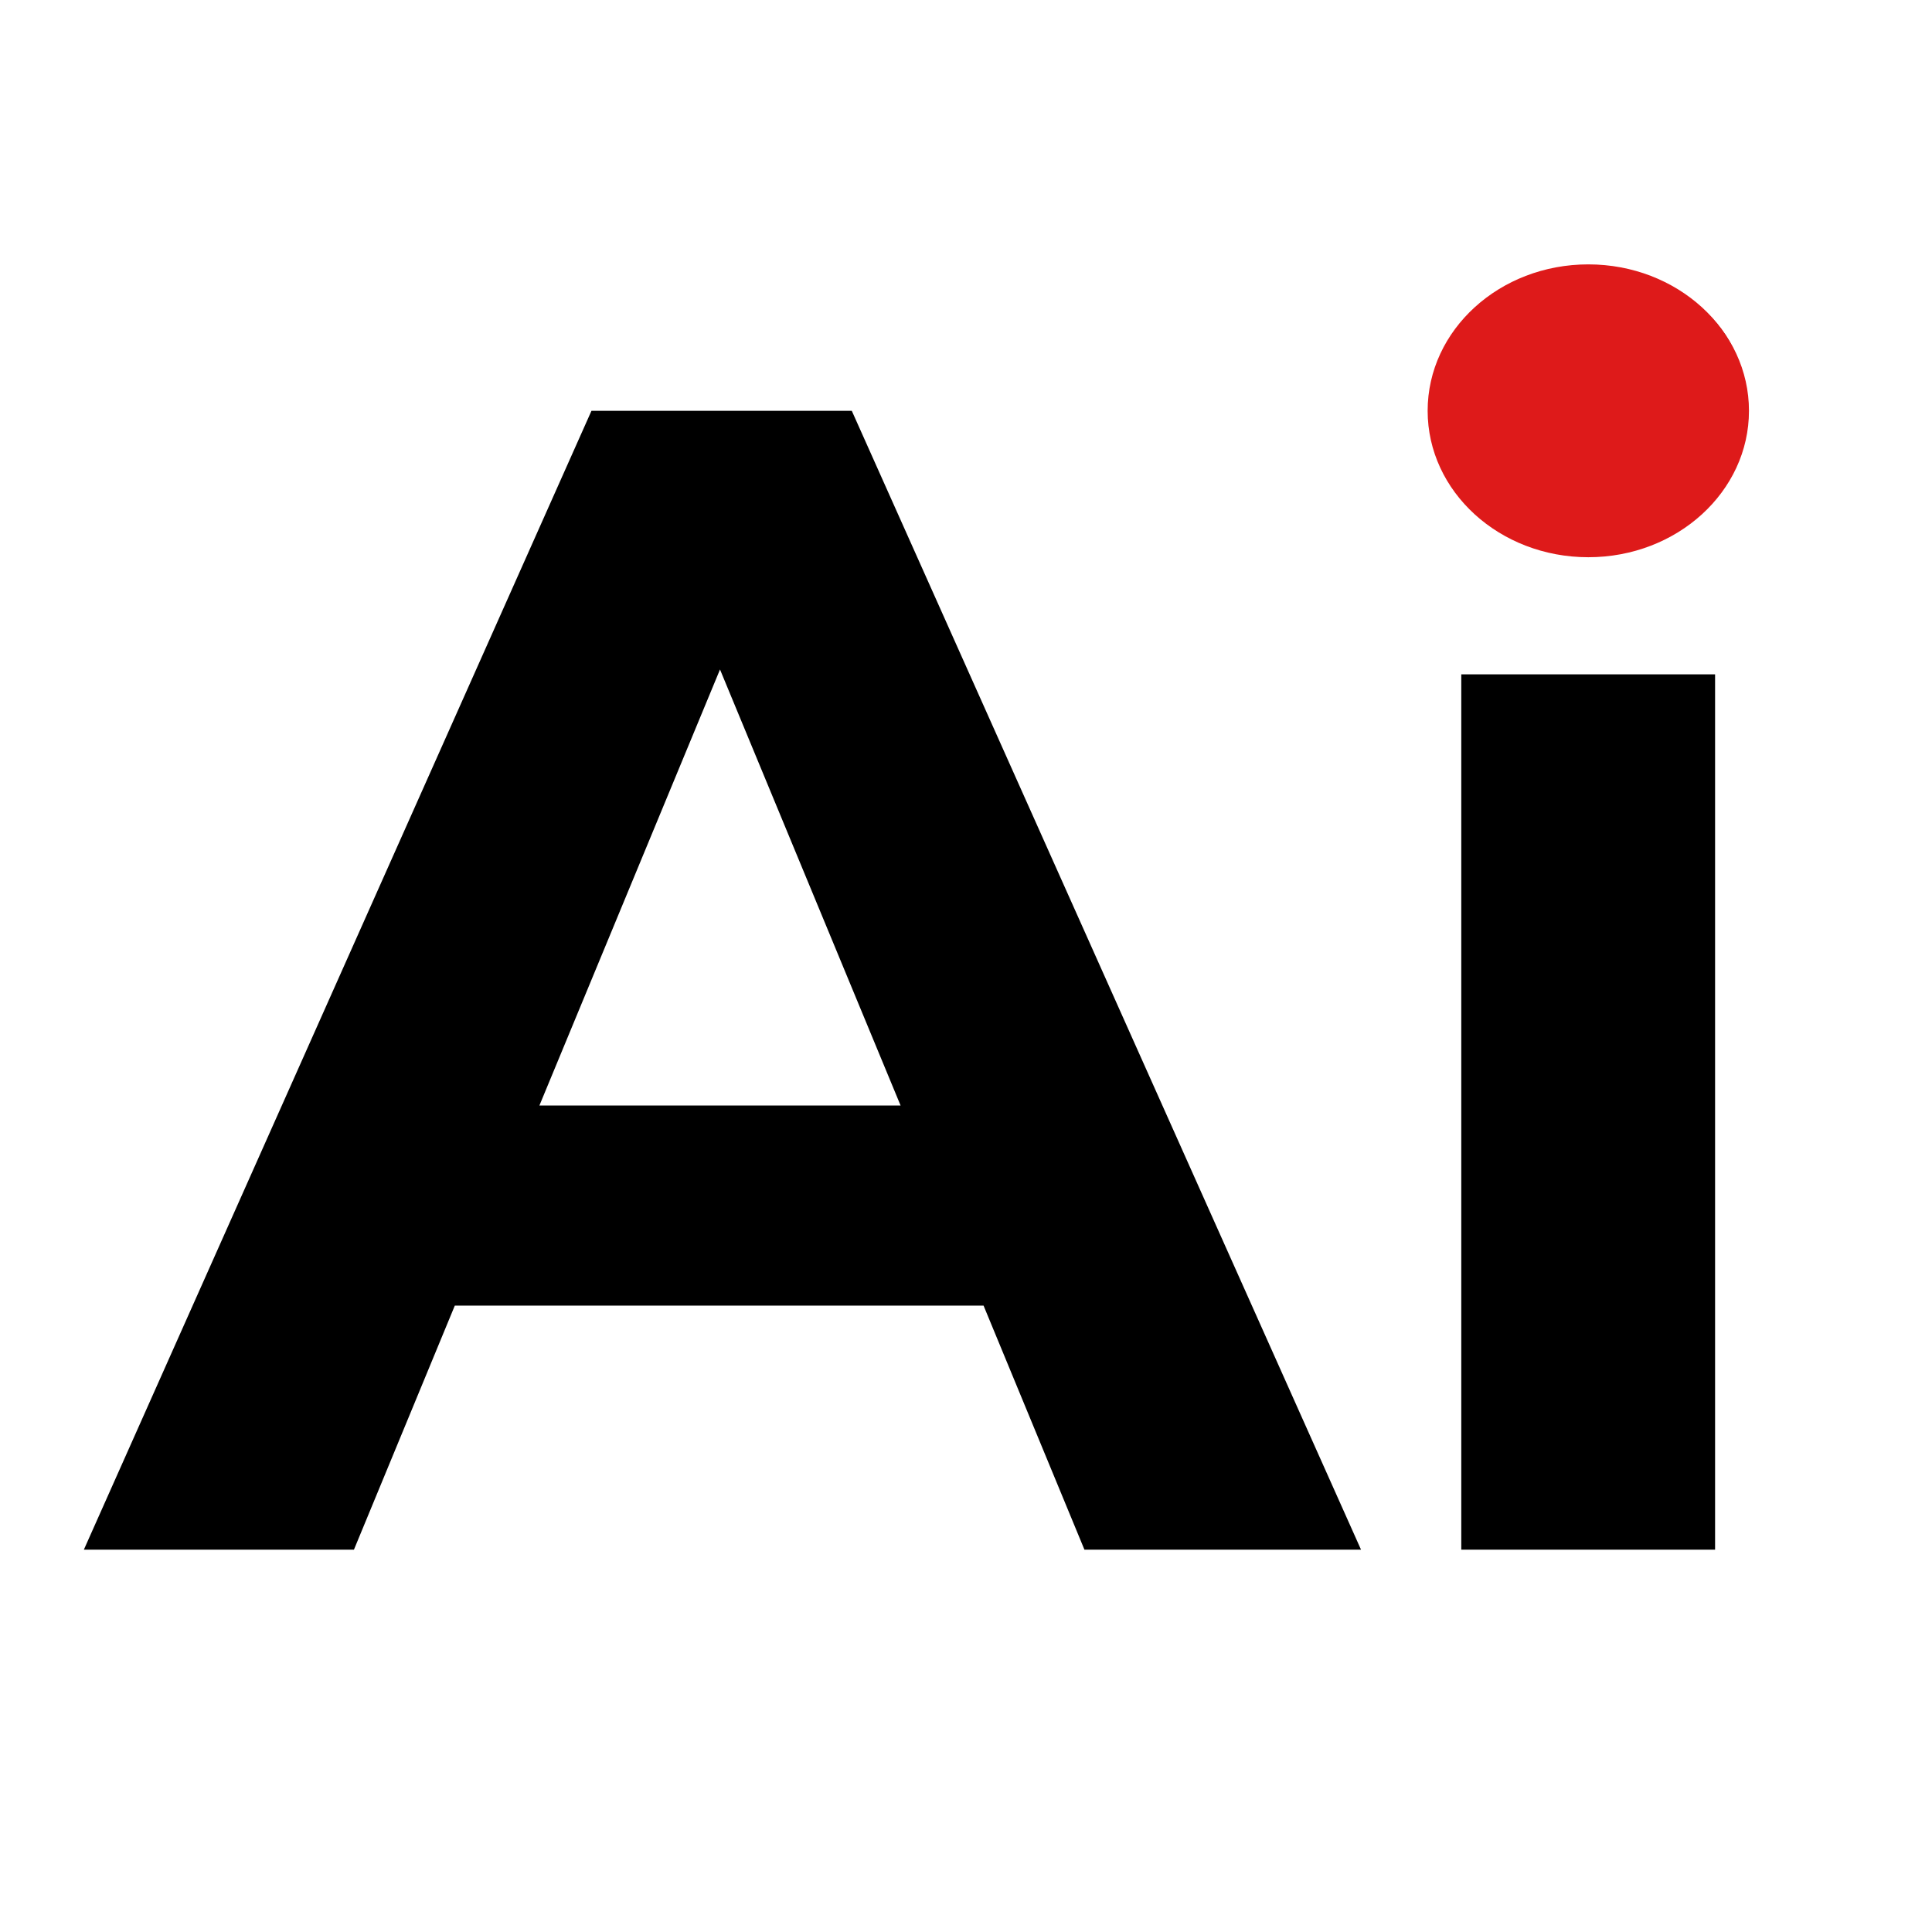
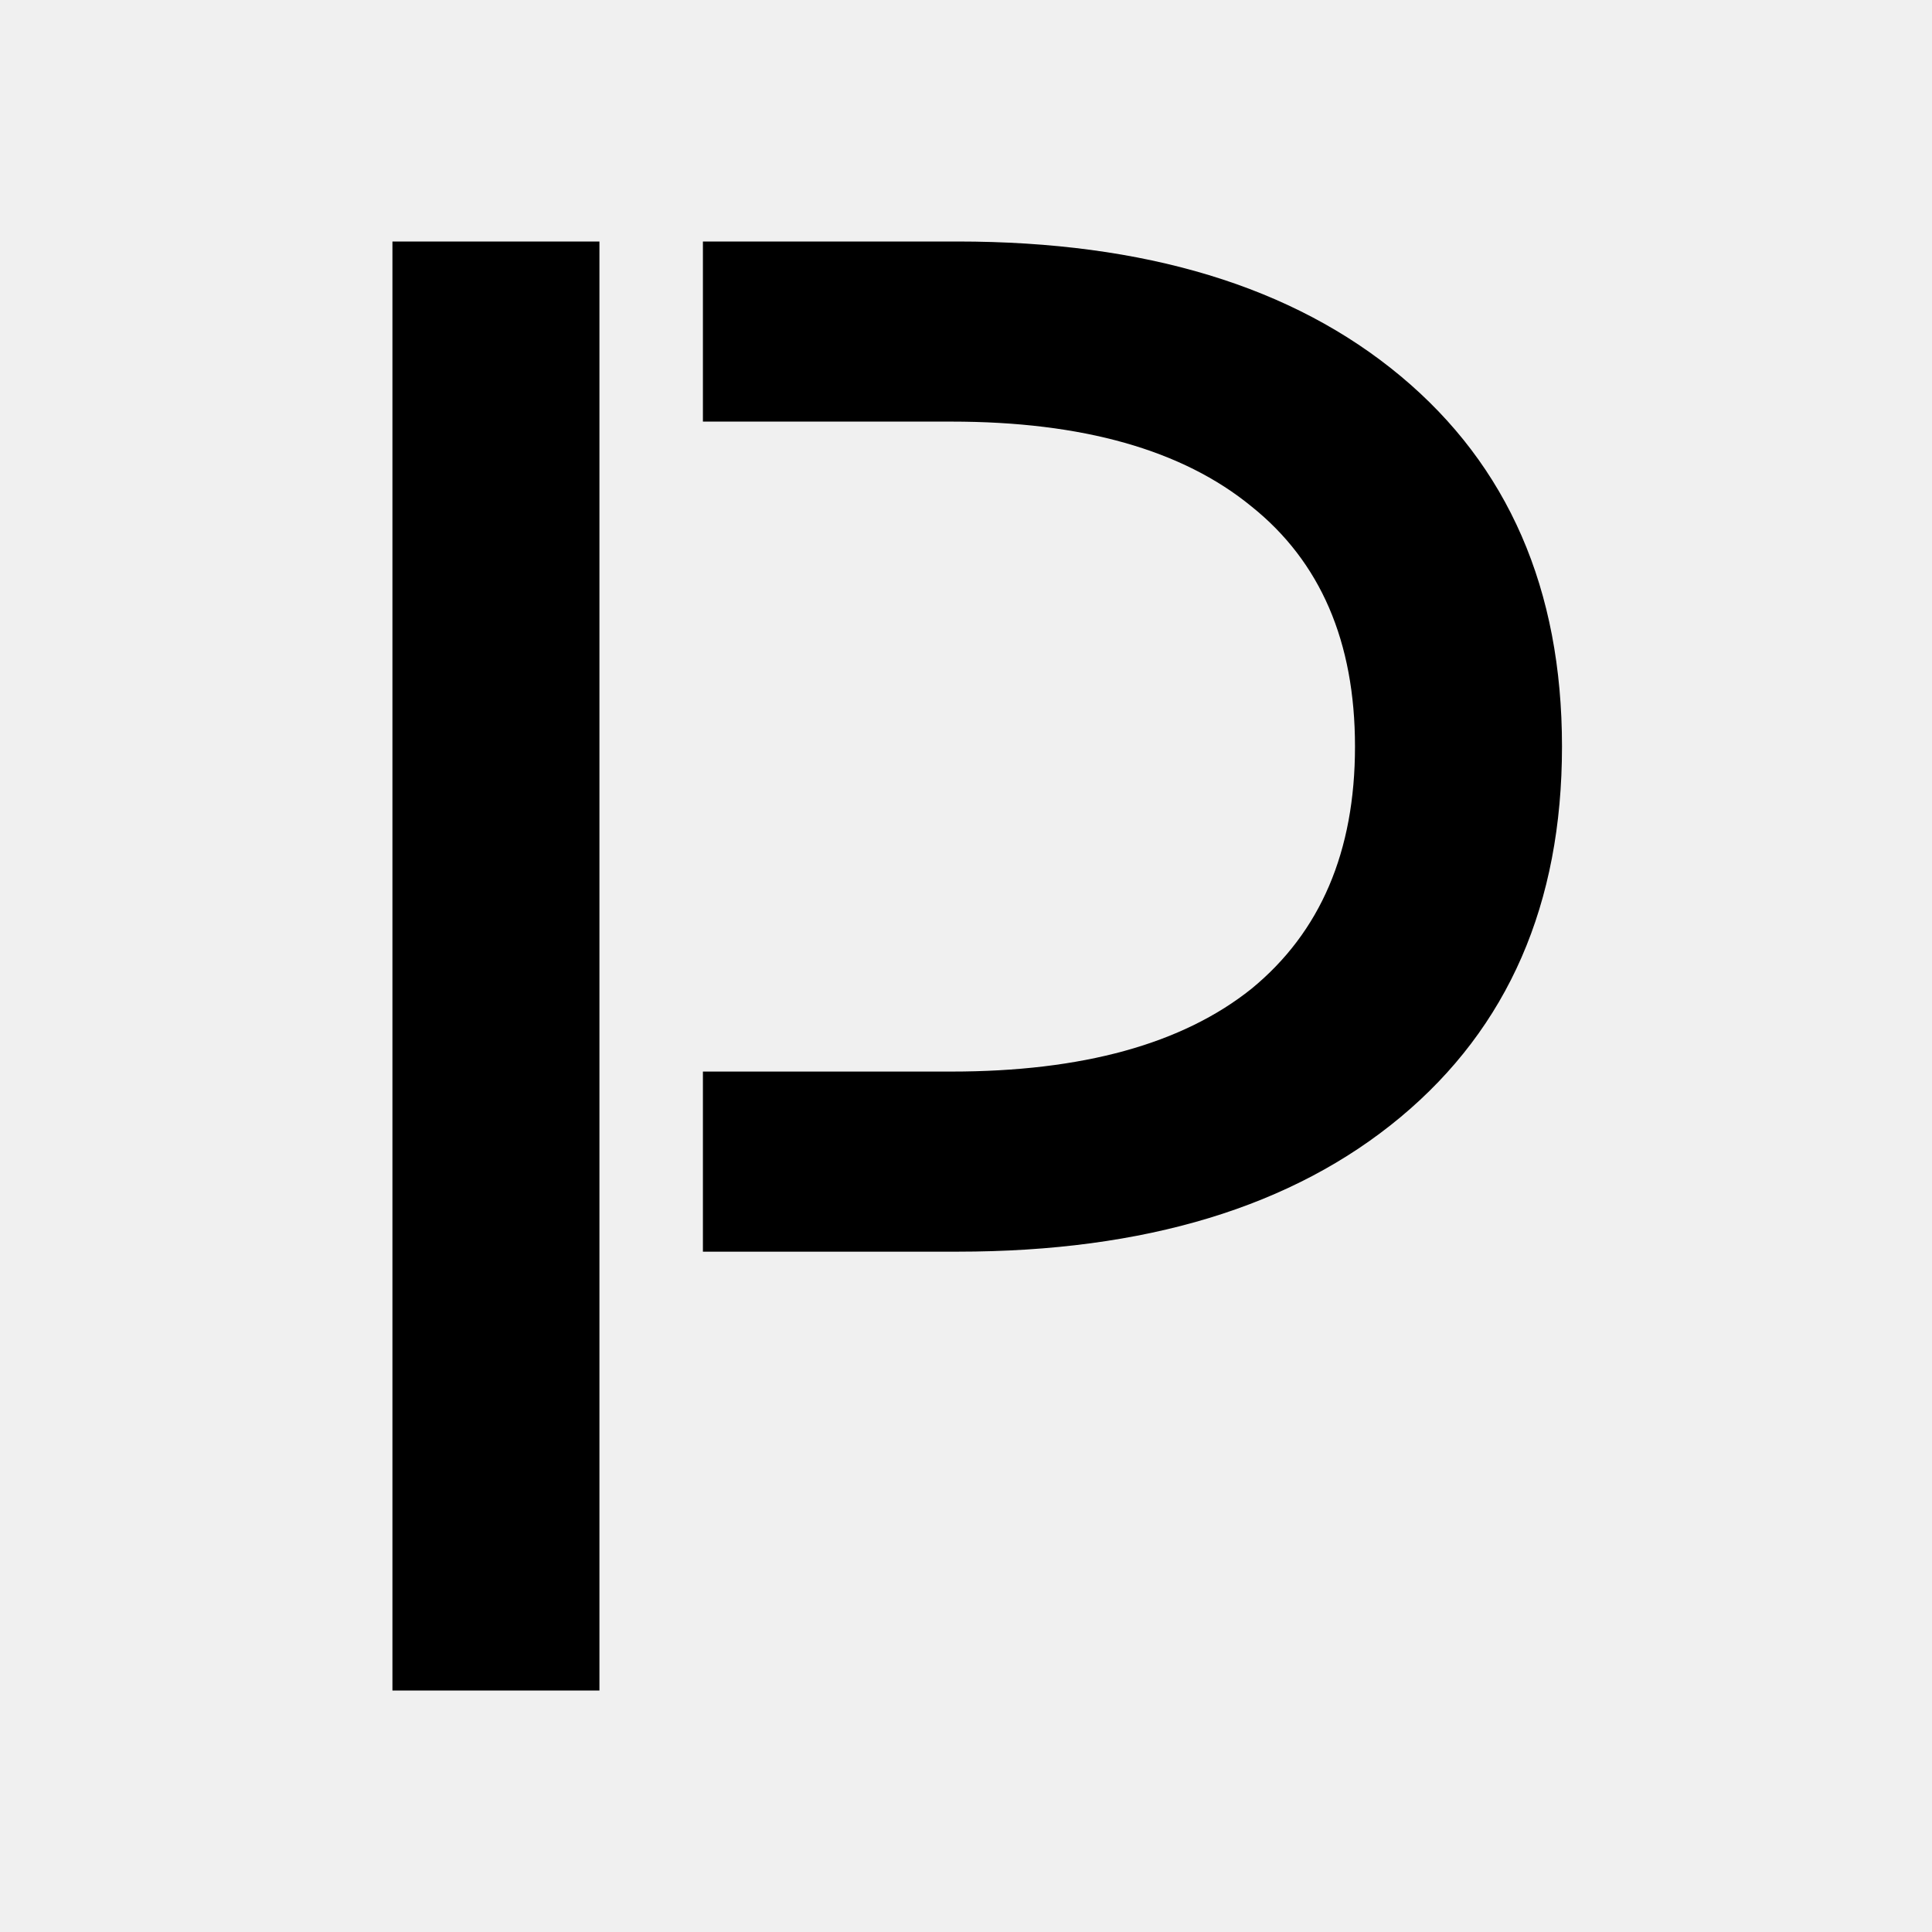
- <svg xmlns="http://www.w3.org/2000/svg" width="475" height="475" viewBox="0 0 475 475" fill="none">
-   <rect width="475" height="475" fill="white" />
-   <path d="M241.819 321H111.819L87.019 381H20.619L145.419 101H209.419L334.619 381H266.619L241.819 321ZM221.419 271.8L177.019 164.6L132.619 271.8H221.419ZM359.269 165.8H421.669V381H359.269V165.8ZM390.469 135.8C379.002 135.8 369.669 132.467 362.469 125.8C355.269 119.133 351.669 110.867 351.669 101C351.669 91.133 355.269 82.867 362.469 76.2C369.669 69.533 379.002 66.2 390.469 66.2C401.935 66.2 411.269 69.4 418.469 75.8C425.669 82.2 429.269 90.2 429.269 99.8C429.269 110.2 425.669 118.867 418.469 125.8C411.269 132.467 401.935 135.8 390.469 135.8Z" fill="black" />
-   <ellipse cx="390.5" cy="101" rx="39.5" ry="36" fill="#DE1A1A" />
+ <svg xmlns="http://www.w3.org/2000/svg" width="64" height="64" viewBox="0 0 64 64" fill="none">
+   <path d="M19.857 56H13V8H19.857V56ZM31.72 8C37.937 8 42.829 9.486 46.395 12.457C49.96 15.428 51.743 19.52 51.743 24.731C51.743 29.943 49.96 34.034 46.395 37.006C42.829 39.977 37.937 41.463 31.72 41.463H23.285V35.497H31.515C35.857 35.497 39.171 34.582 41.457 32.754C43.743 30.88 44.886 28.206 44.886 24.731C44.886 21.257 43.743 18.606 41.457 16.777C39.171 14.903 35.857 13.966 31.515 13.966H23.285V8H31.72Z" fill="black" />
</svg>
